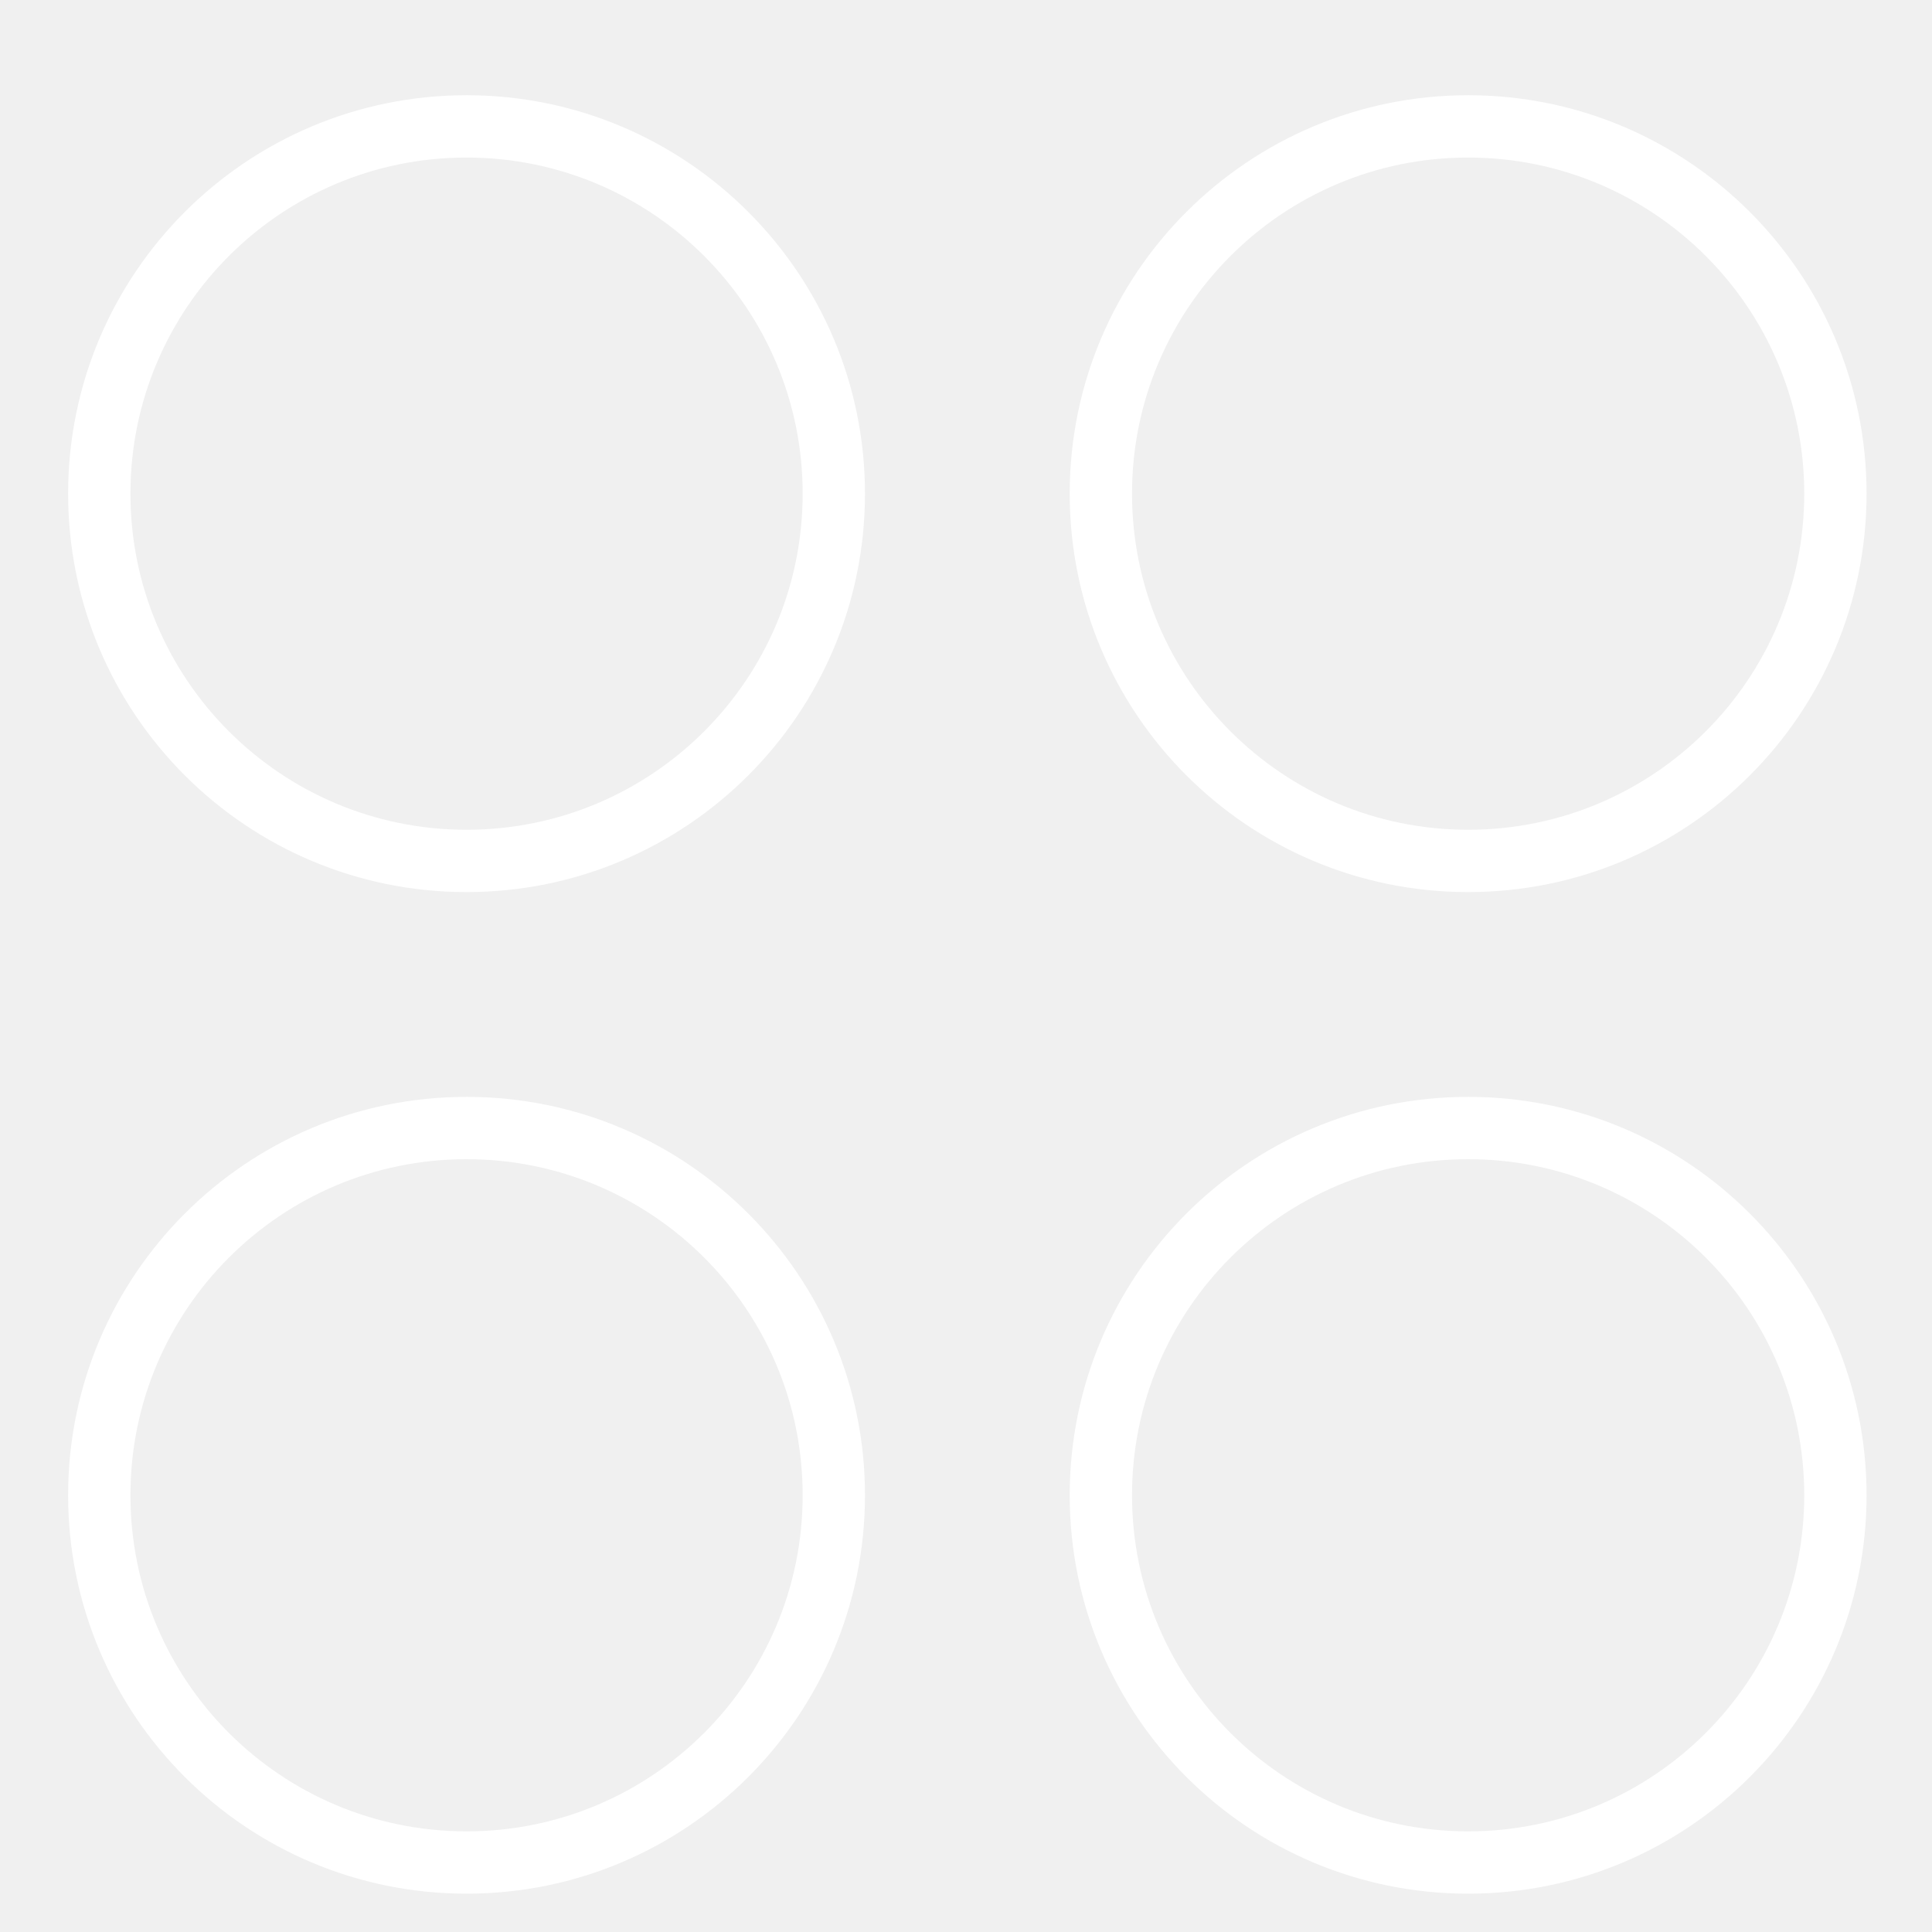
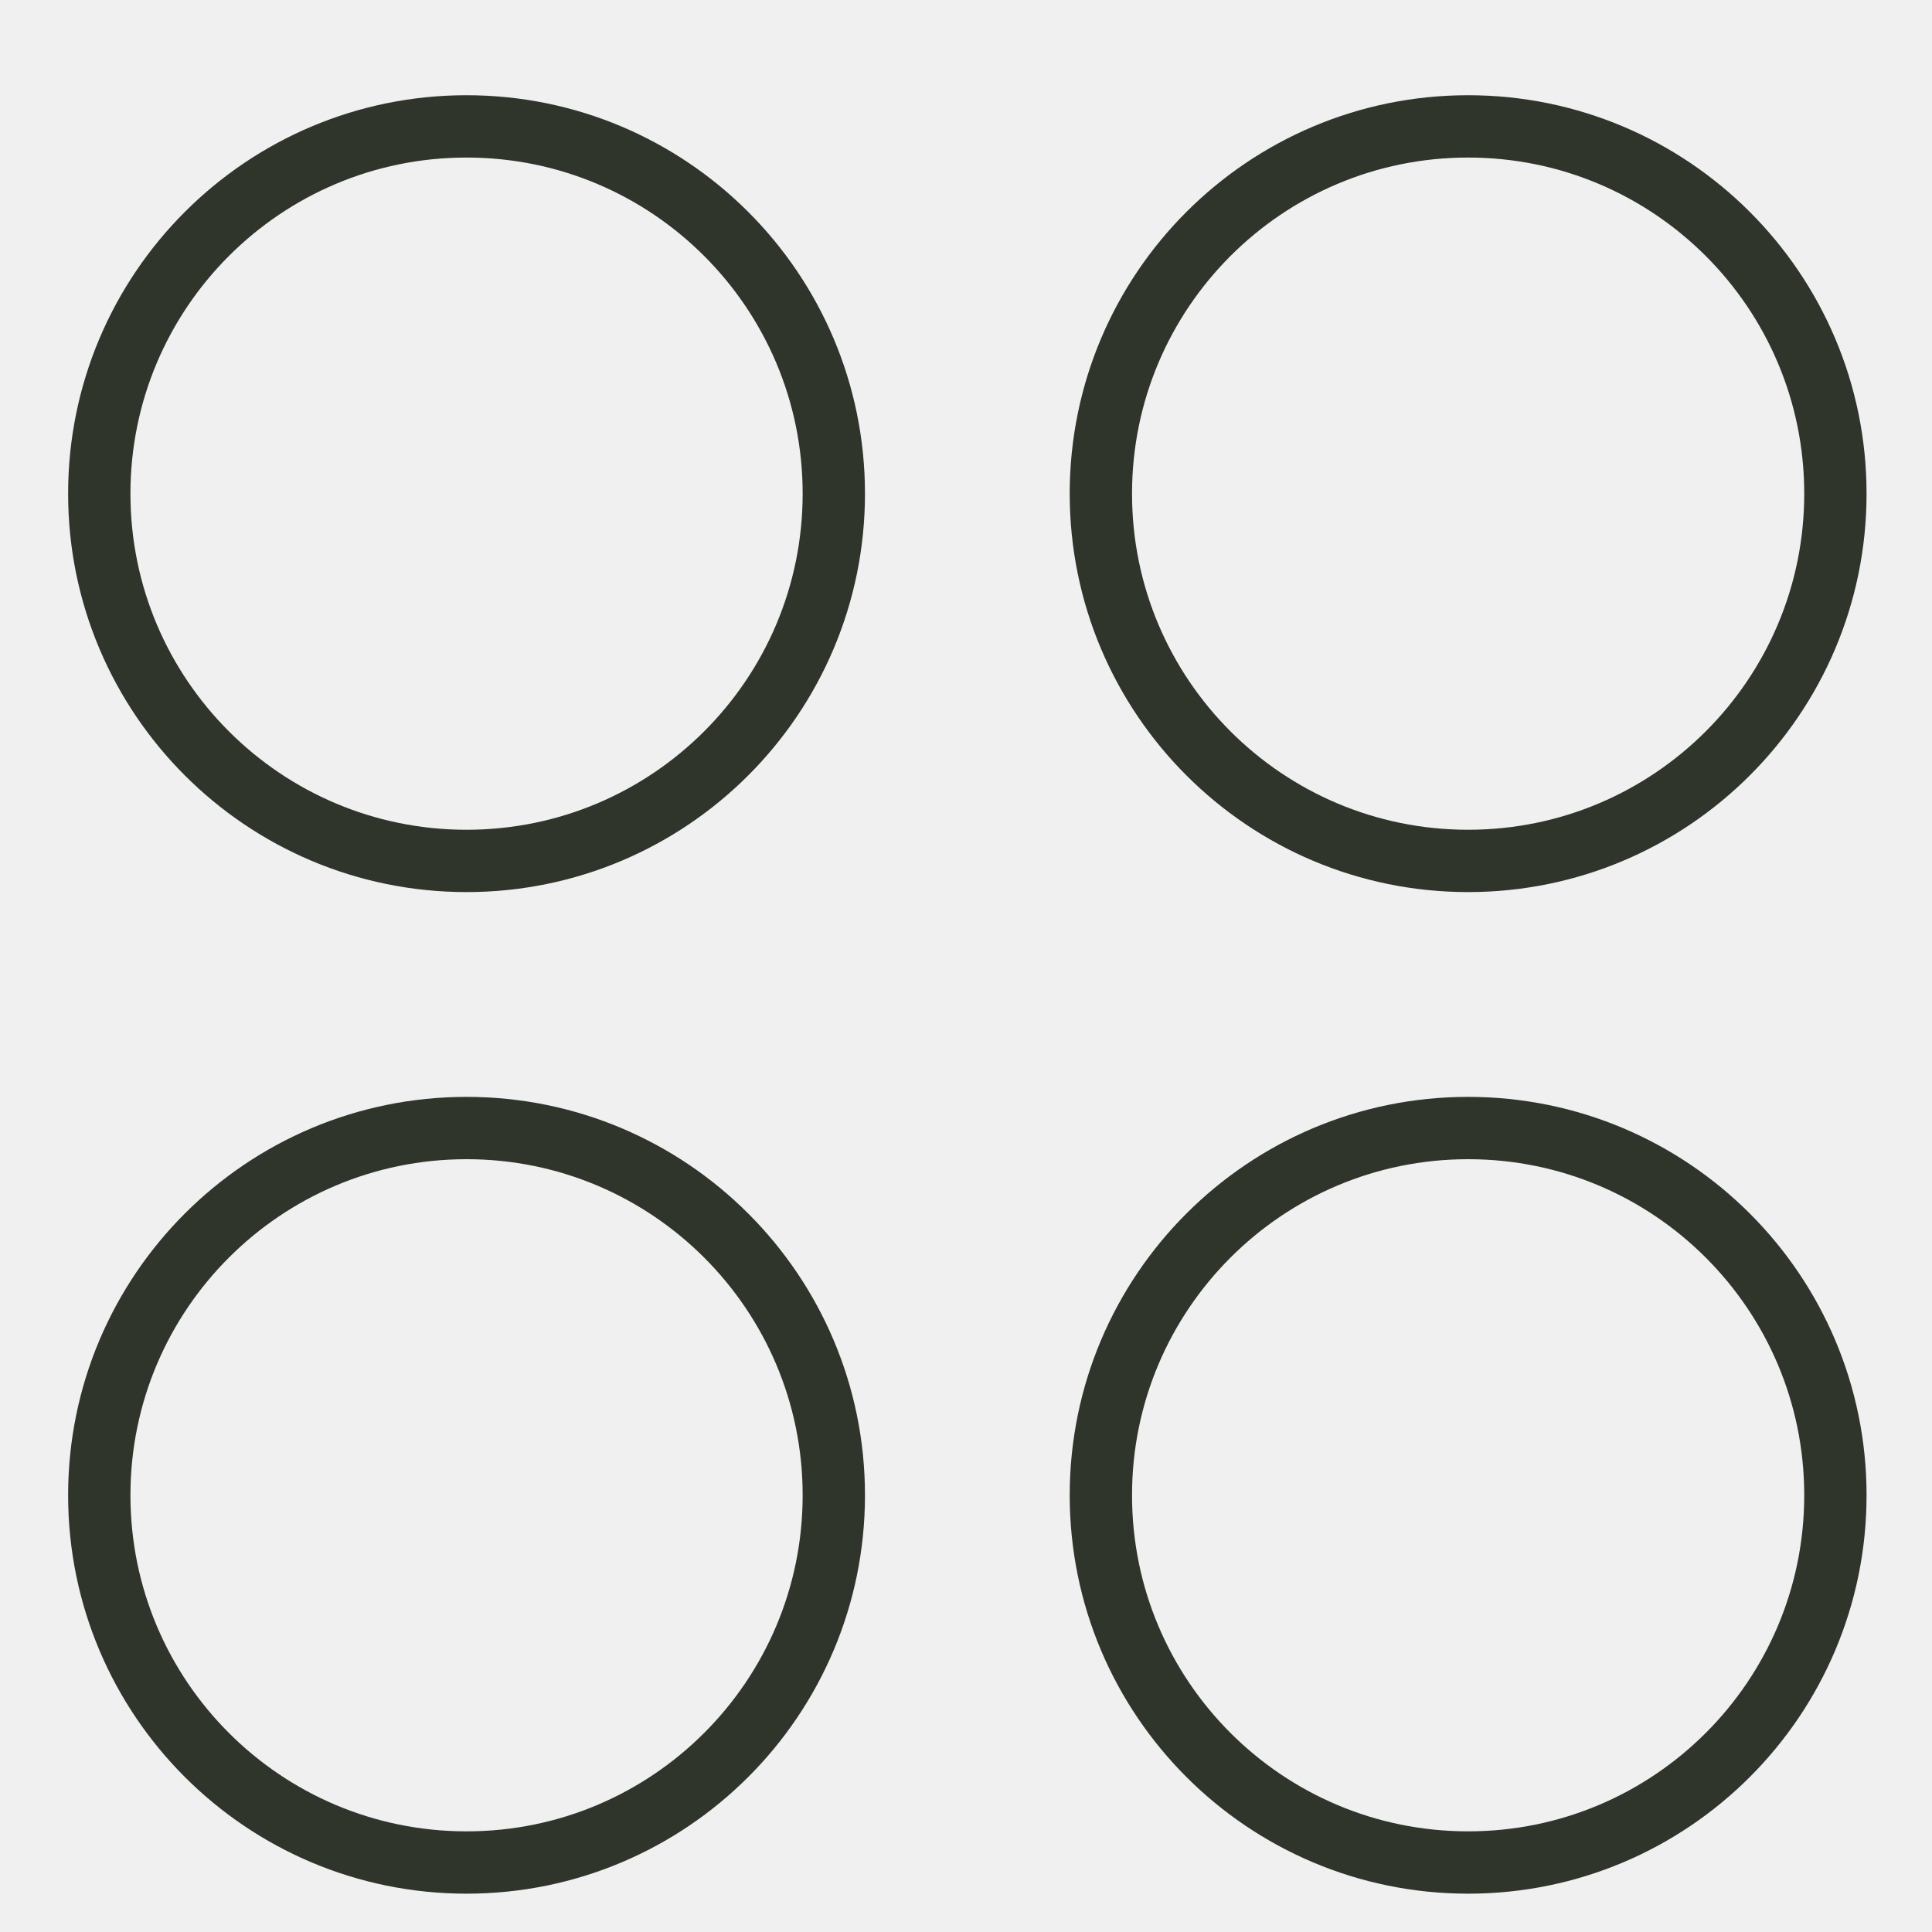
<svg xmlns="http://www.w3.org/2000/svg" width="31" height="31" viewBox="0 0 31 31" fill="none">
-   <g clip-path="url(#clip0_192_9771)">
-     <path d="M7.486 13.814C10.74 13.814 13.379 11.176 13.379 7.921C13.379 4.667 10.74 2.028 7.486 2.028C4.231 2.028 1.593 4.667 1.593 7.921C1.593 11.176 4.231 13.814 7.486 13.814Z" stroke="white" stroke-linecap="round" stroke-linejoin="round" />
-     <path d="M23.557 13.814C26.811 13.814 29.45 11.176 29.45 7.921C29.45 4.667 26.811 2.028 23.557 2.028C20.302 2.028 17.664 4.667 17.664 7.921C17.664 11.176 20.302 13.814 23.557 13.814Z" stroke="white" stroke-linecap="round" stroke-linejoin="round" />
-     <path d="M7.486 29.885C10.74 29.885 13.379 27.247 13.379 23.992C13.379 20.738 10.74 18.1 7.486 18.1C4.231 18.1 1.593 20.738 1.593 23.992C1.593 27.247 4.231 29.885 7.486 29.885Z" stroke="white" stroke-linecap="round" stroke-linejoin="round" />
-     <path d="M23.557 29.885C26.811 29.885 29.45 27.247 29.45 23.992C29.45 20.738 26.811 18.1 23.557 18.1C20.302 18.1 17.664 20.738 17.664 23.992C17.664 27.247 20.302 29.885 23.557 29.885Z" stroke="white" stroke-linecap="round" stroke-linejoin="round" />
+   <mask id="mask0_3565_283" style="mask-type:luminance" maskUnits="userSpaceOnUse" x="0" y="0" width="31" height="31">
+     <path d="M30.521 0.957H0.521V30.957H30.521V0.957Z" fill="white" />
+   </mask>
+   <g mask="url(#mask0_3565_283)">
+     <path d="M7.486 13.814C10.74 13.814 13.379 11.176 13.379 7.921C13.379 4.667 10.74 2.028 7.486 2.028C4.231 2.028 1.593 4.667 1.593 7.921C1.593 11.176 4.231 13.814 7.486 13.814Z" stroke="#2F352B" stroke-linecap="round" stroke-linejoin="round" />
+     <path d="M23.557 13.814C26.811 13.814 29.45 11.176 29.45 7.921C29.45 4.667 26.811 2.028 23.557 2.028C20.302 2.028 17.664 4.667 17.664 7.921C17.664 11.176 20.302 13.814 23.557 13.814Z" stroke="#2F352B" stroke-linecap="round" stroke-linejoin="round" />
+     <path d="M7.486 29.885C10.74 29.885 13.379 27.247 13.379 23.992C13.379 20.738 10.74 18.1 7.486 18.1C4.231 18.1 1.593 20.738 1.593 23.992C1.593 27.247 4.231 29.885 7.486 29.885Z" stroke="#2F352B" stroke-linecap="round" stroke-linejoin="round" />
+     <path d="M23.557 29.885C26.811 29.885 29.45 27.247 29.45 23.992C29.45 20.738 26.811 18.1 23.557 18.1C20.302 18.1 17.664 20.738 17.664 23.992C17.664 27.247 20.302 29.885 23.557 29.885Z" stroke="#2F352B" stroke-linecap="round" stroke-linejoin="round" />
  </g>
-   <defs>
-     <clipPath id="clip0_192_9771">
-       <rect width="30" height="30" fill="white" transform="translate(0.521484 0.957031)" />
-     </clipPath>
-   </defs>
</svg>
